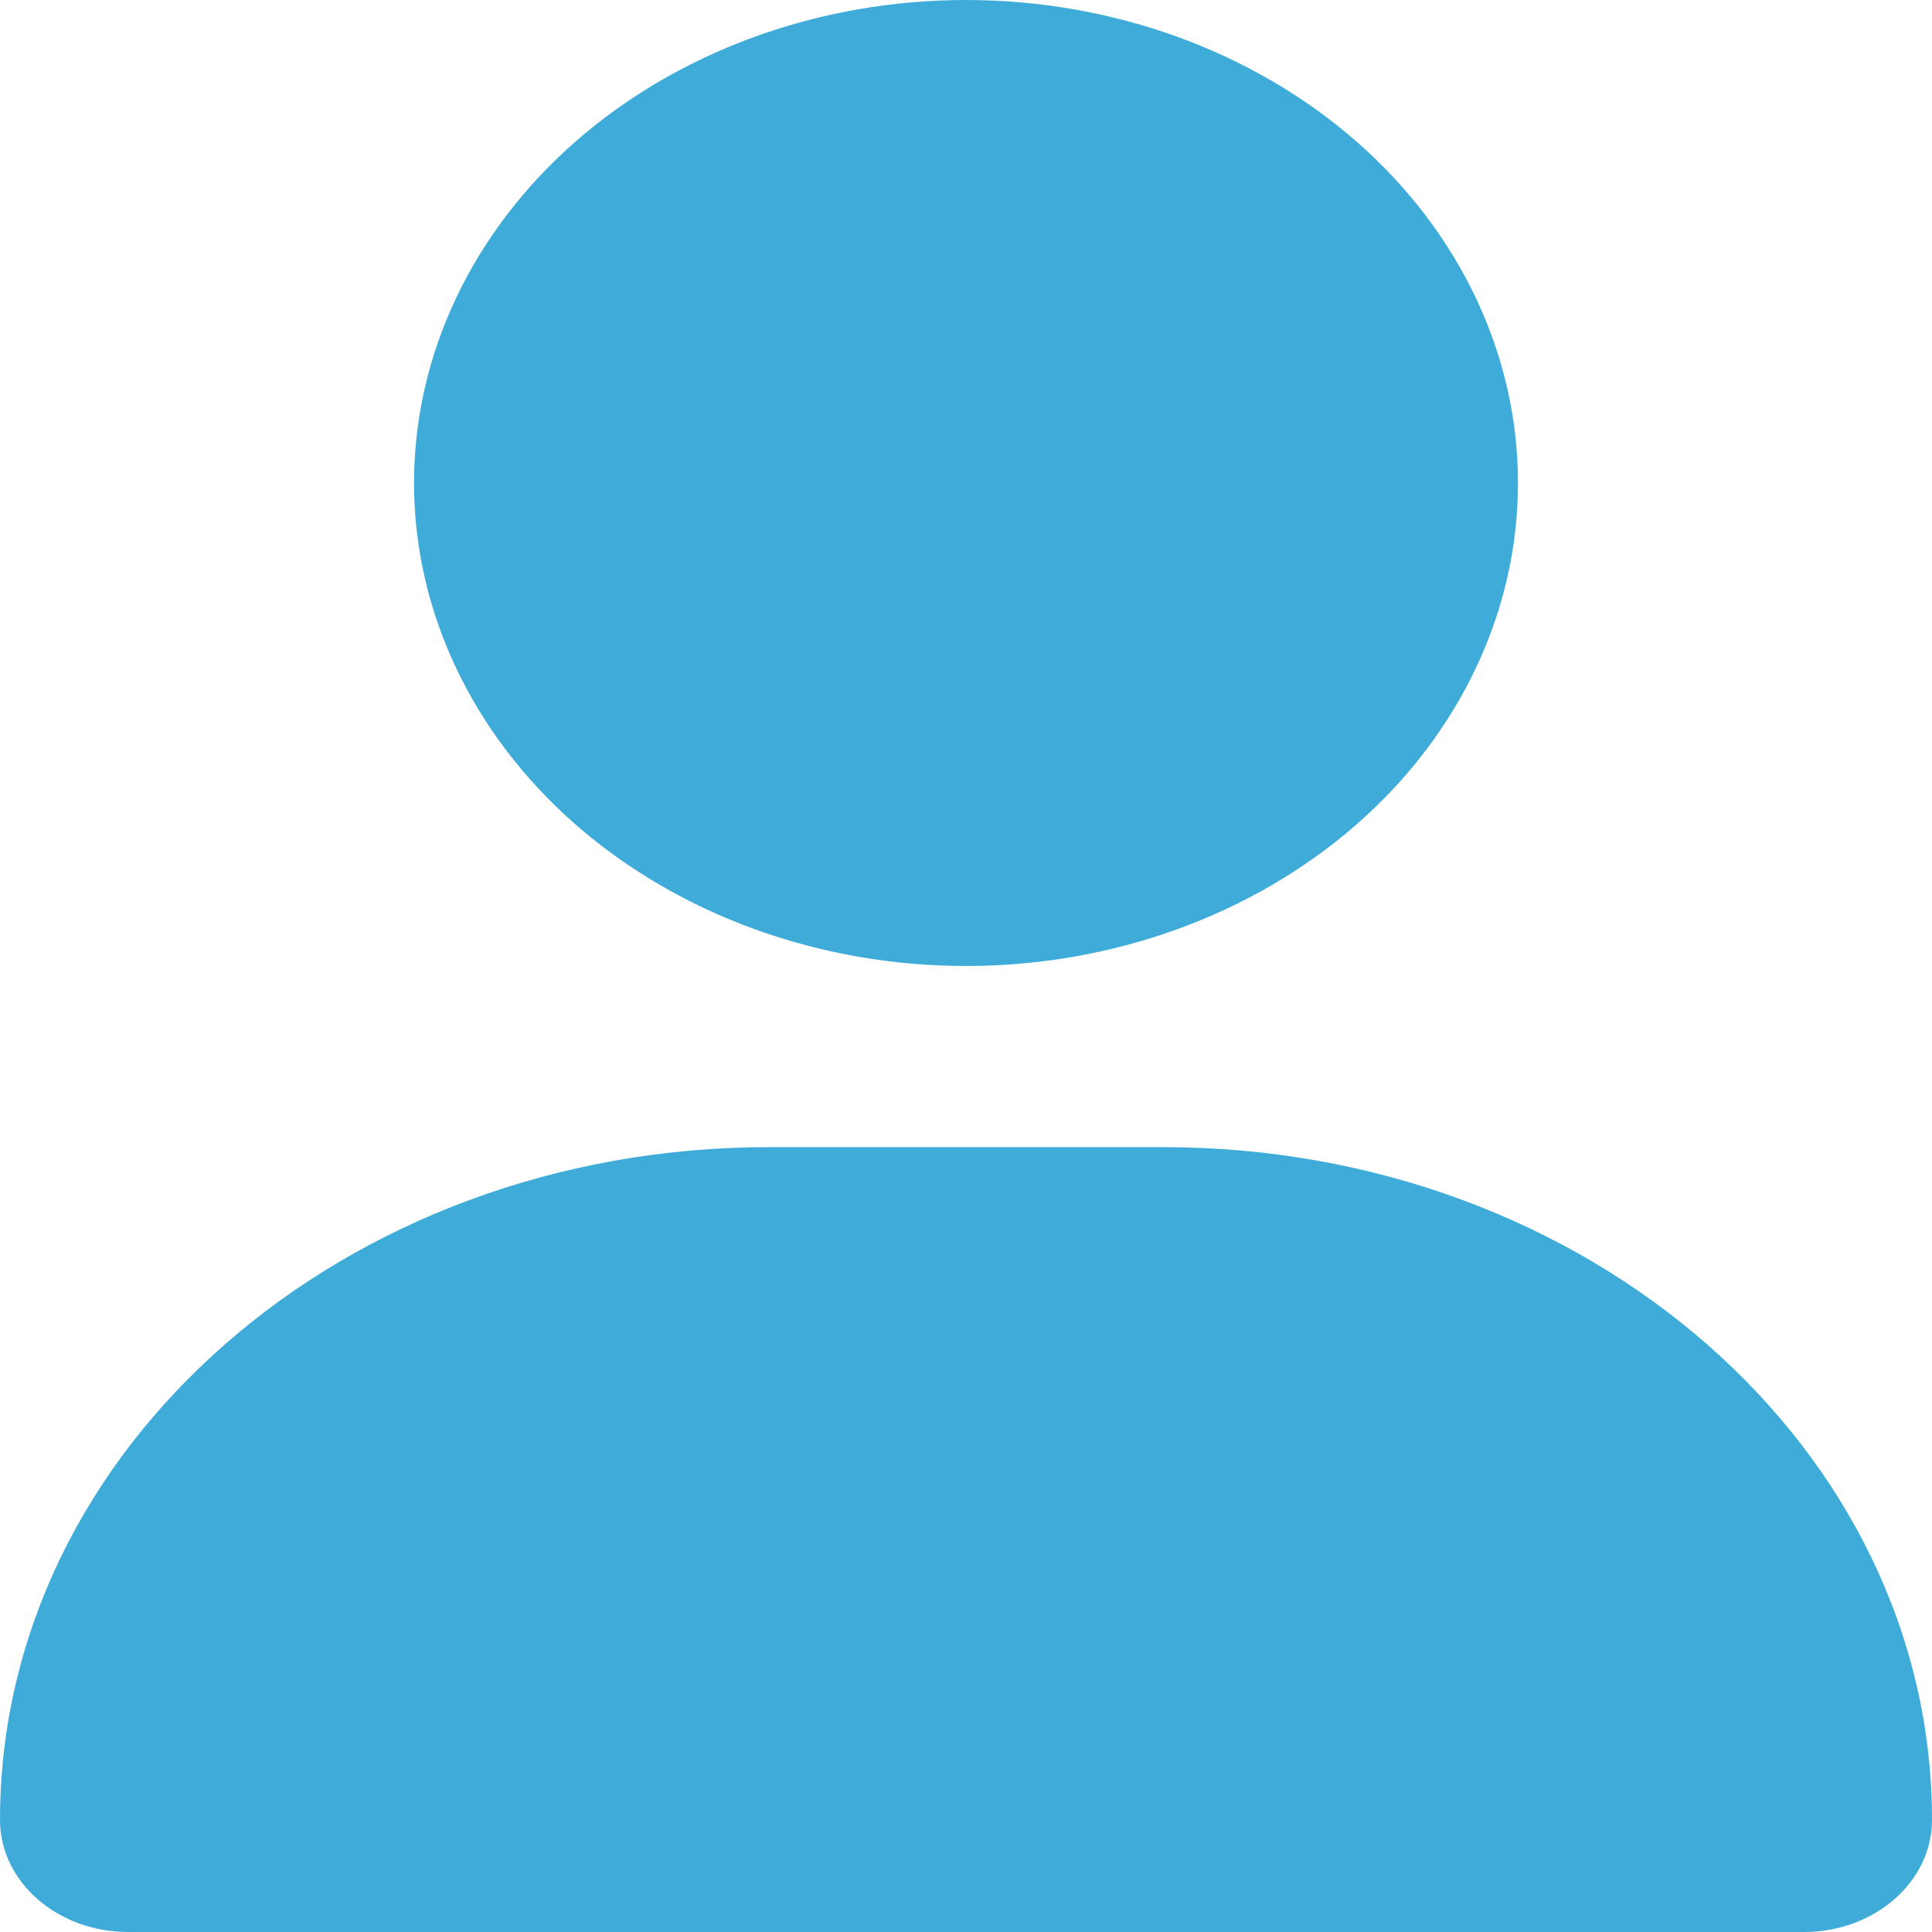
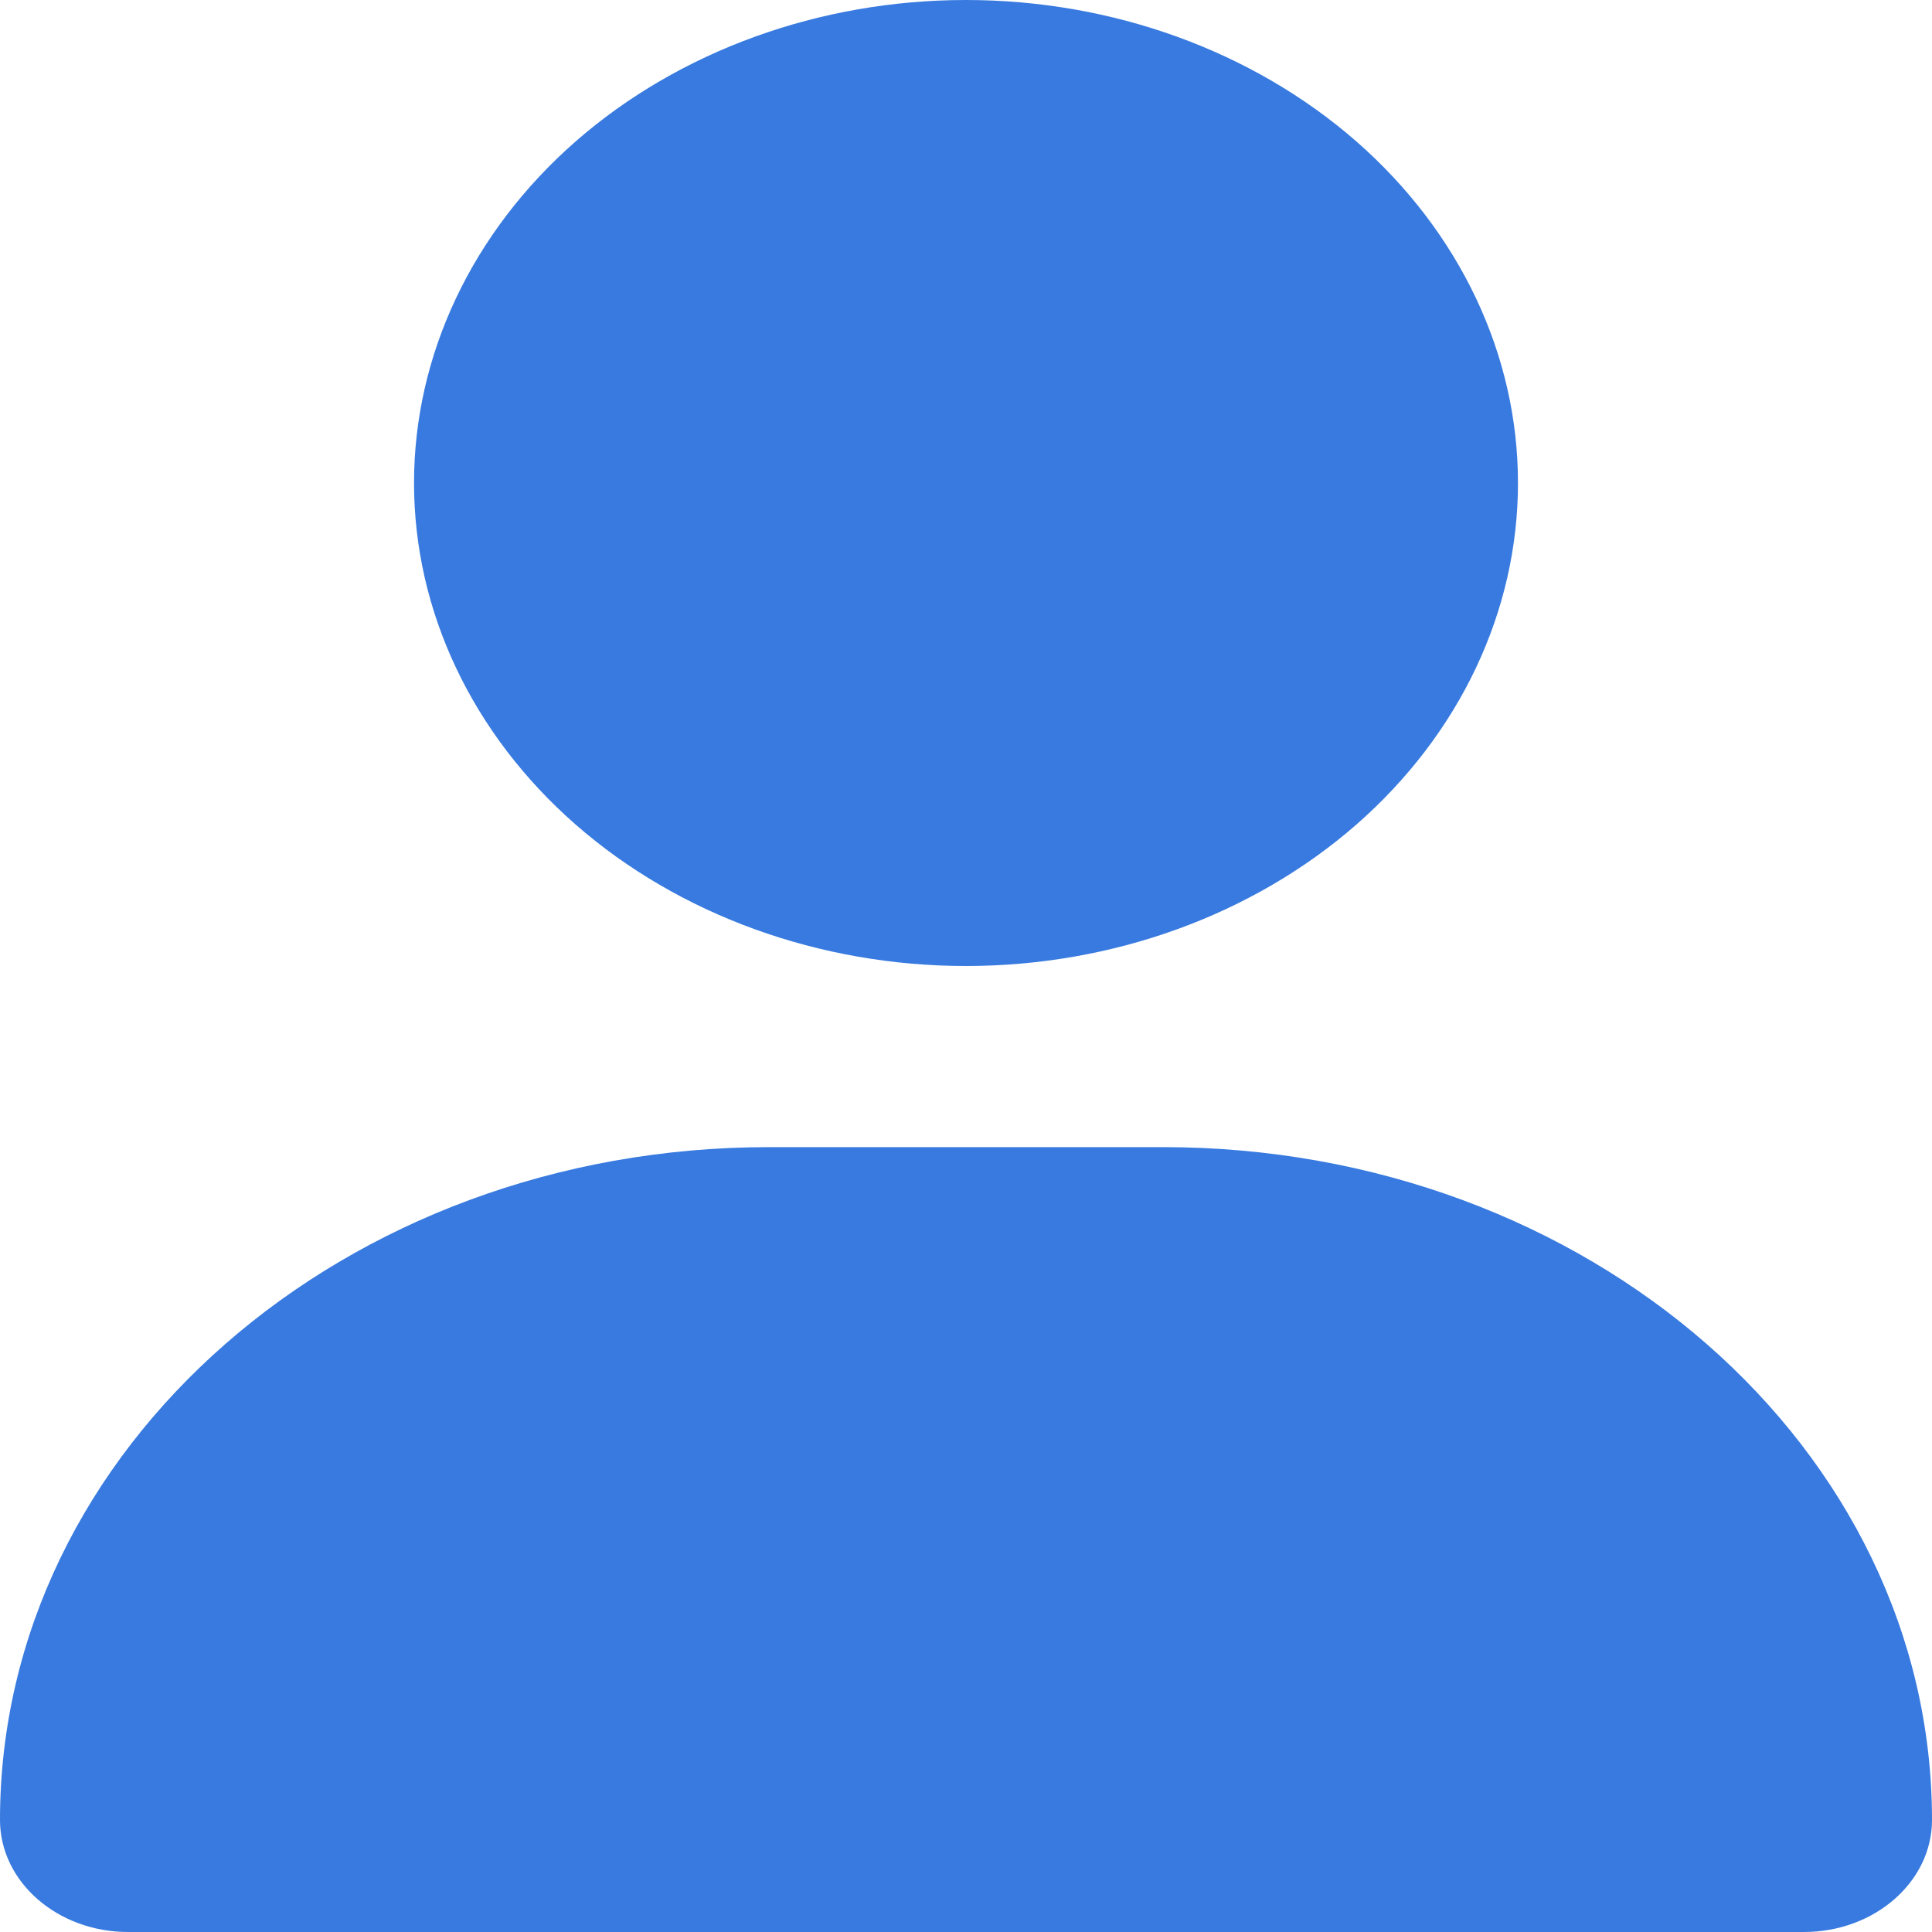
<svg xmlns="http://www.w3.org/2000/svg" width="20" height="20" viewBox="0 0 20 20" fill="none">
-   <path d="M10 10C11.515 10 12.969 9.473 14.041 8.536C15.112 7.598 15.714 6.326 15.714 5C15.714 3.674 15.112 2.402 14.041 1.464C12.969 0.527 11.515 0 10 0C8.484 0 7.031 0.527 5.959 1.464C4.888 2.402 4.286 3.674 4.286 5C4.286 6.326 4.888 7.598 5.959 8.536C7.031 9.473 8.484 10 10 10ZM7.96 11.875C3.562 11.875 0 14.992 0 18.84C0 19.48 0.594 20 1.326 20H18.674C19.406 20 20 19.48 20 18.84C20 14.992 16.438 11.875 12.04 11.875H7.96Z" fill="#3FABD9" />
+   <path d="M10 10C11.515 10 12.969 9.473 14.041 8.536C15.112 7.598 15.714 6.326 15.714 5C15.714 3.674 15.112 2.402 14.041 1.464C12.969 0.527 11.515 0 10 0C8.484 0 7.031 0.527 5.959 1.464C4.888 2.402 4.286 3.674 4.286 5C4.286 6.326 4.888 7.598 5.959 8.536C7.031 9.473 8.484 10 10 10ZM7.96 11.875C3.562 11.875 0 14.992 0 18.84C0 19.48 0.594 20 1.326 20H18.674C19.406 20 20 19.48 20 18.84C20 14.992 16.438 11.875 12.04 11.875H7.96Z" fill="#387ADF" />
</svg>
